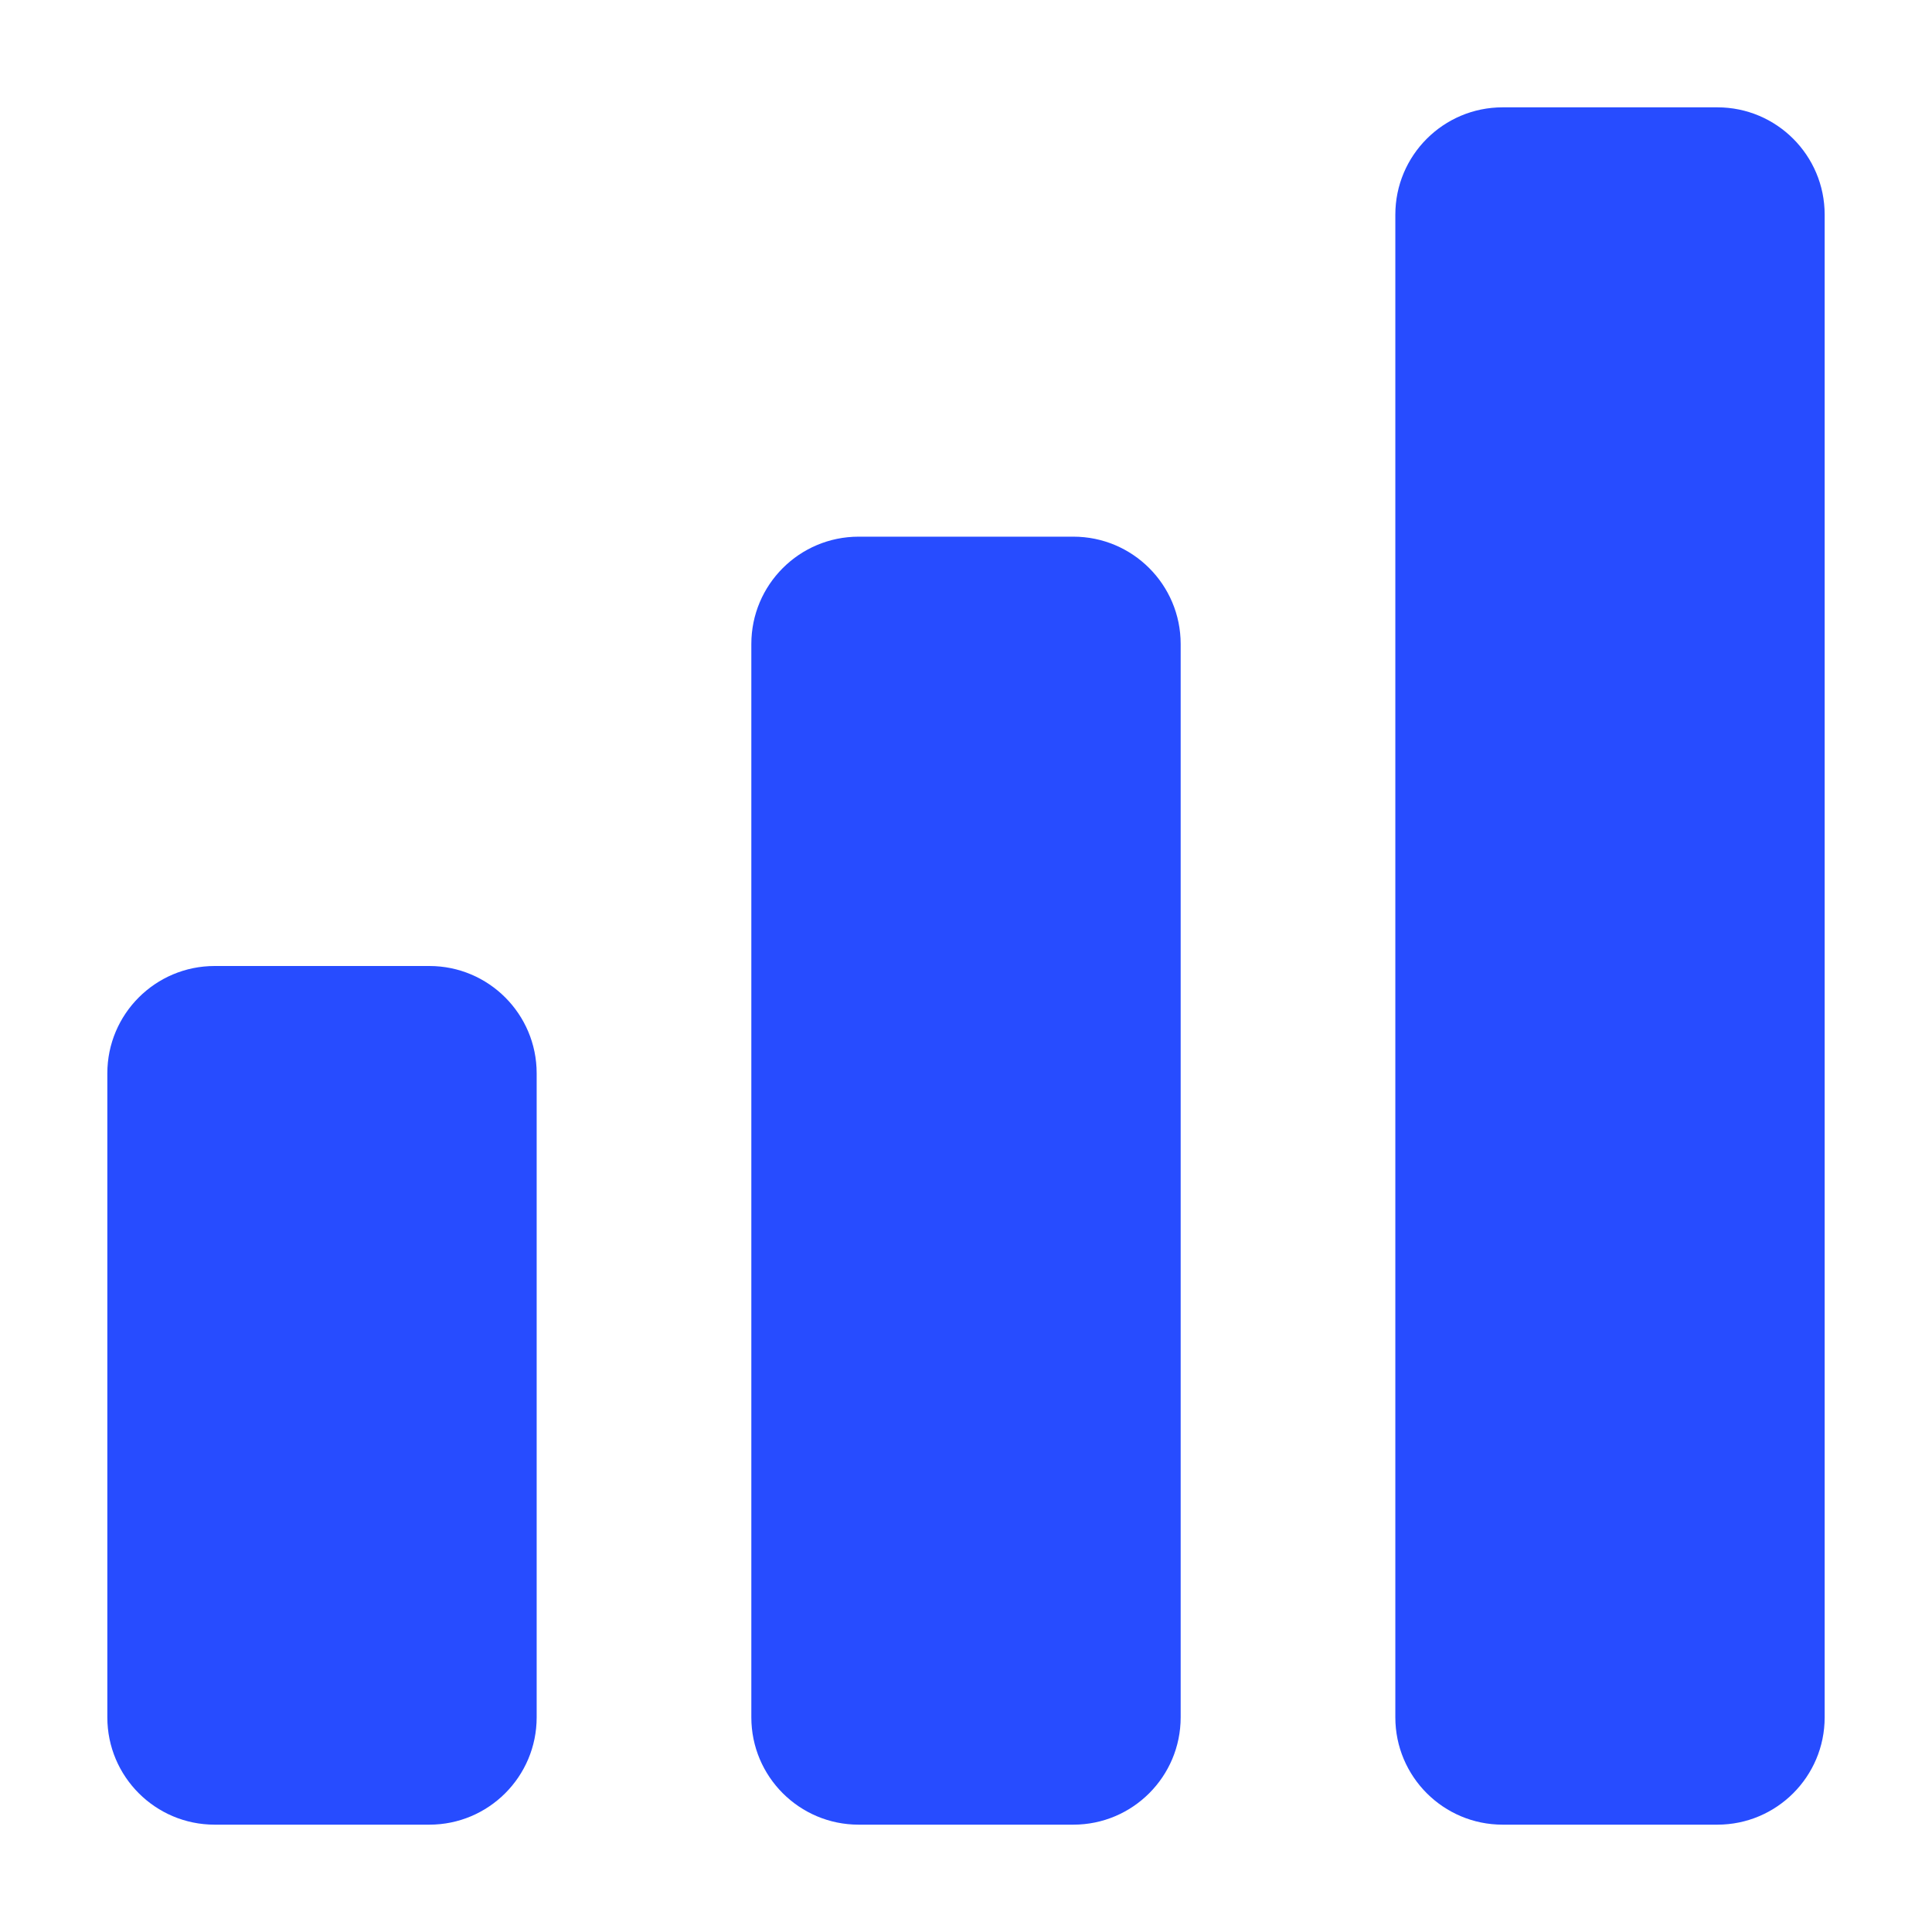
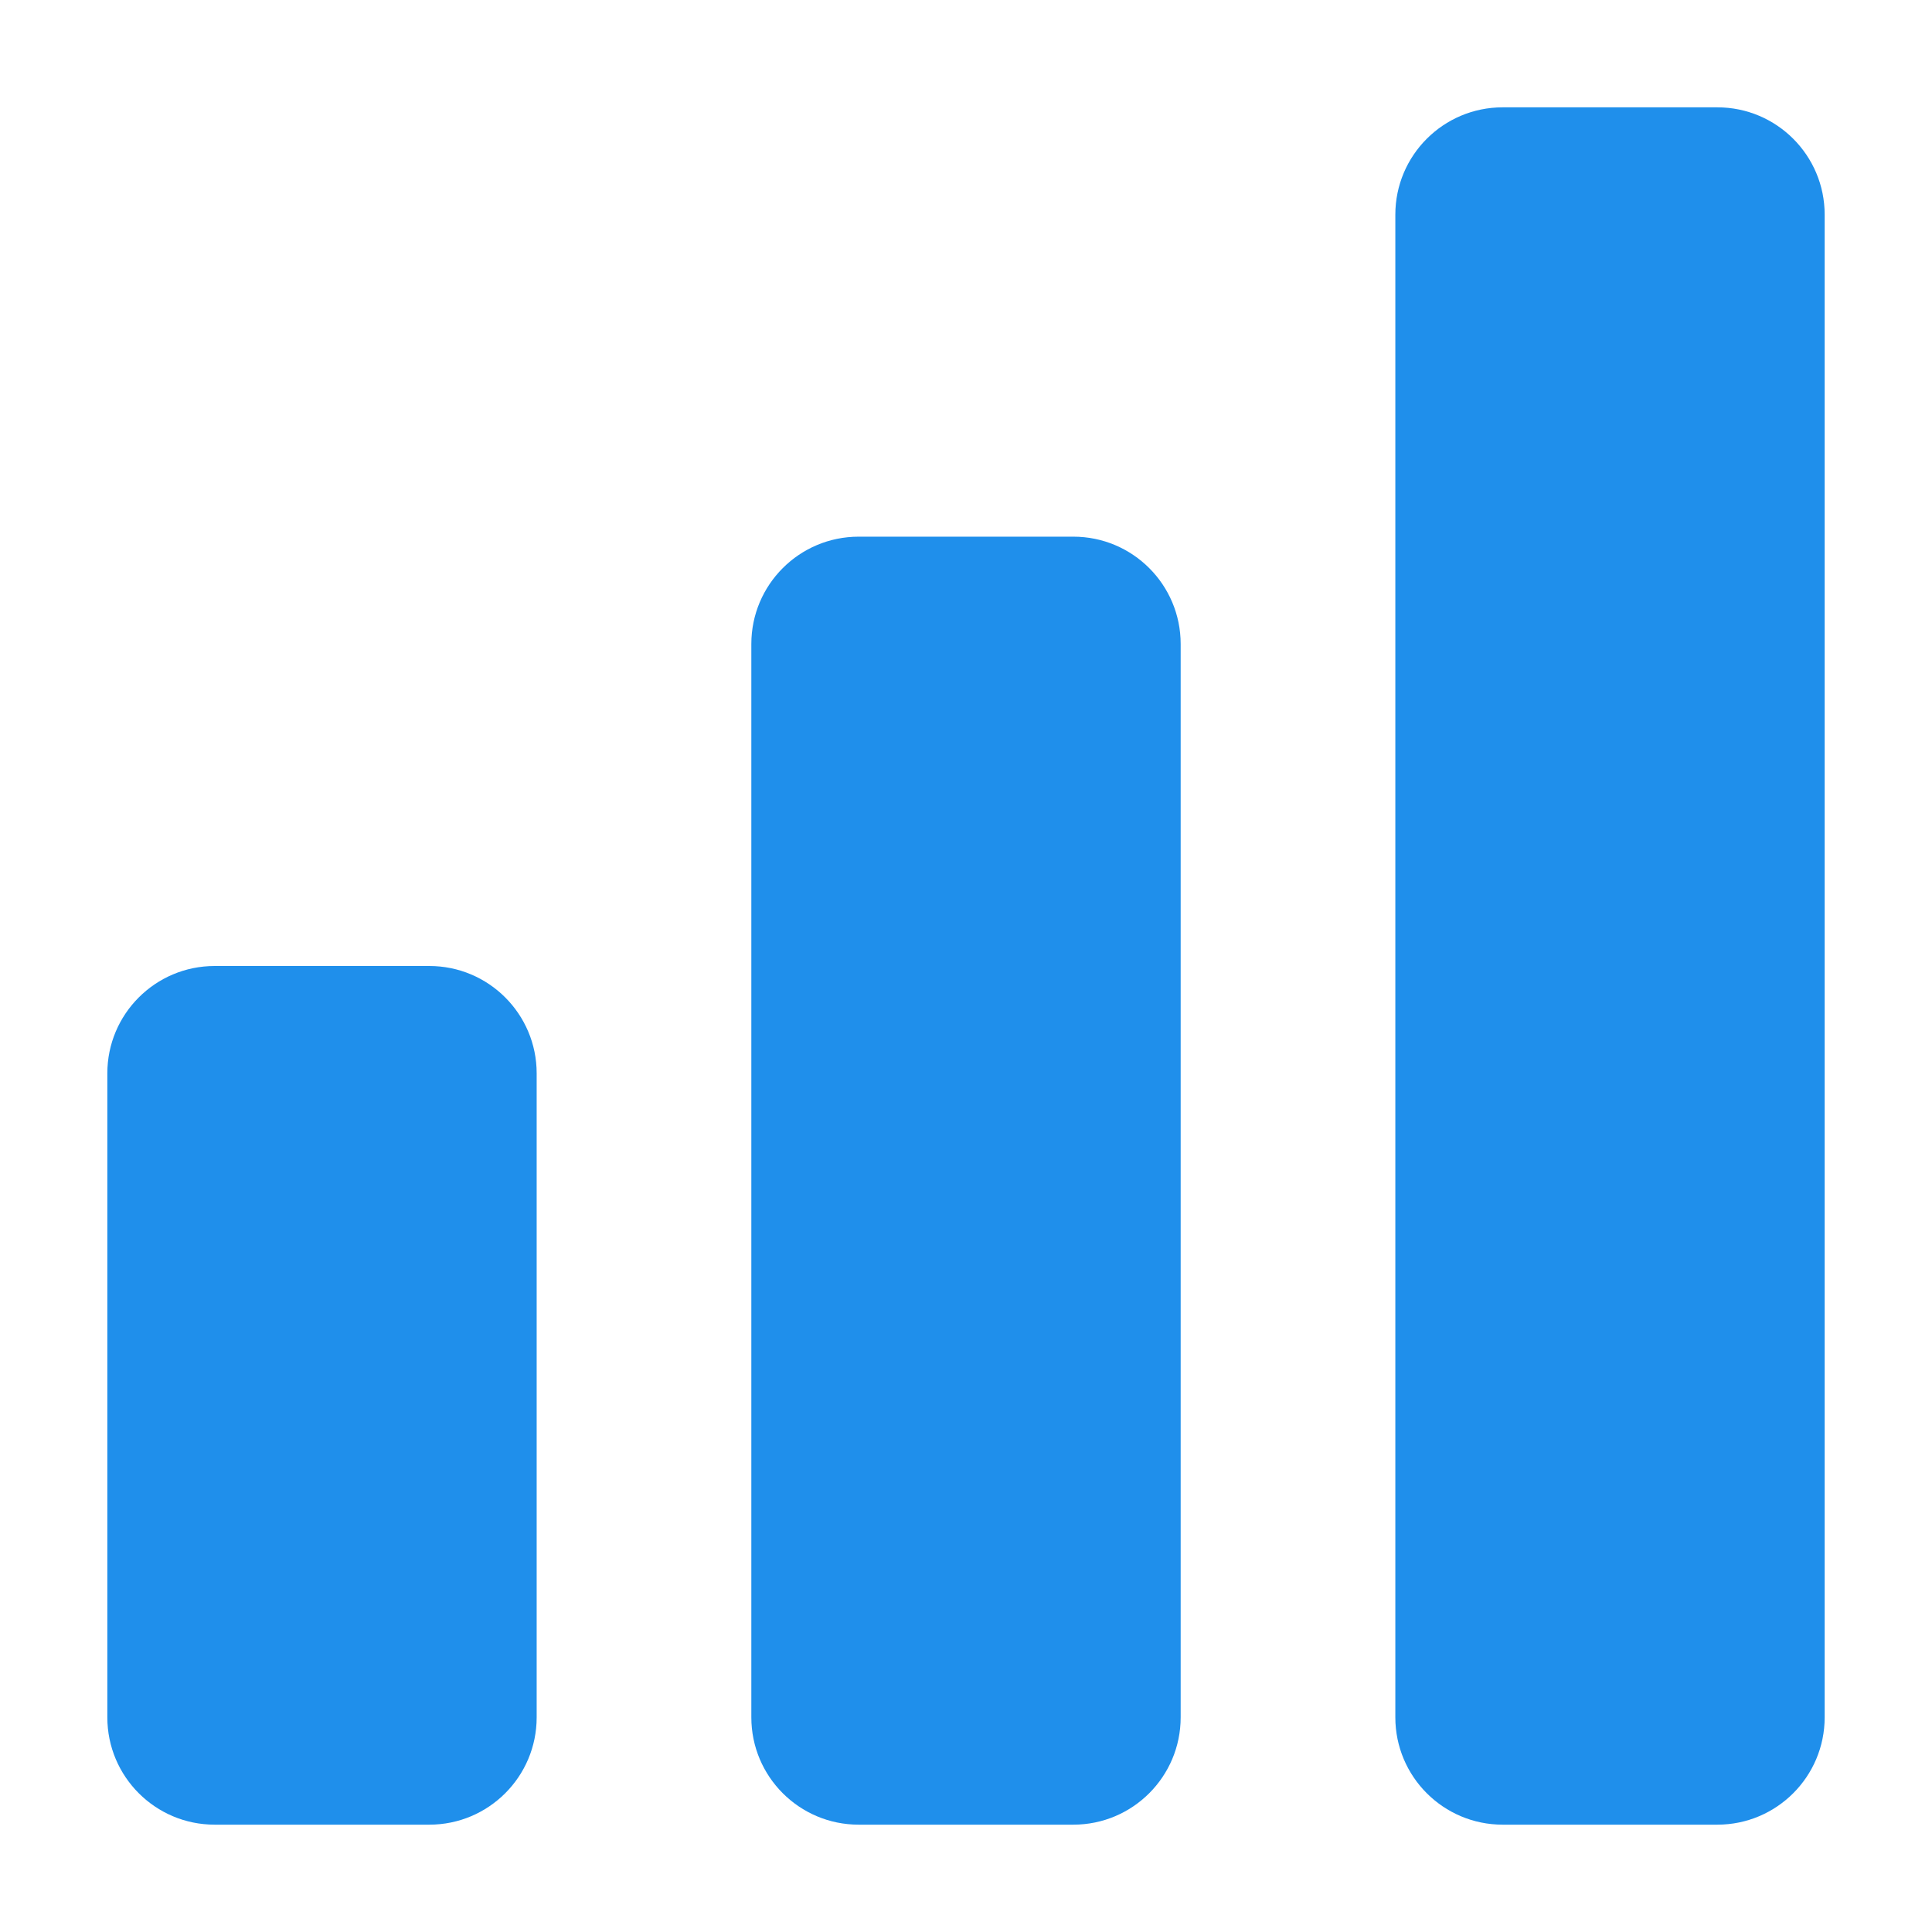
<svg xmlns="http://www.w3.org/2000/svg" width="18" height="18" viewBox="0 0 18 18" fill="none">
-   <rect x="1" y="9" width="4" height="8" rx="1" fill="#274CFF" />
-   <rect x="7" y="5" width="4" height="12" rx="1" fill="#274CFF" />
-   <rect x="13" y="1" width="4" height="16" rx="1" fill="#274CFF" />
+   <rect x="1" y="9" width="4" height="8" rx="1" fill="#1F8FEB" />
+   <rect x="7" y="5" width="4" height="12" rx="1" fill="#1F8FEB" />
+   <rect x="13" y="1" width="4" height="16" rx="1" fill="#1F8FEB" />
</svg>
